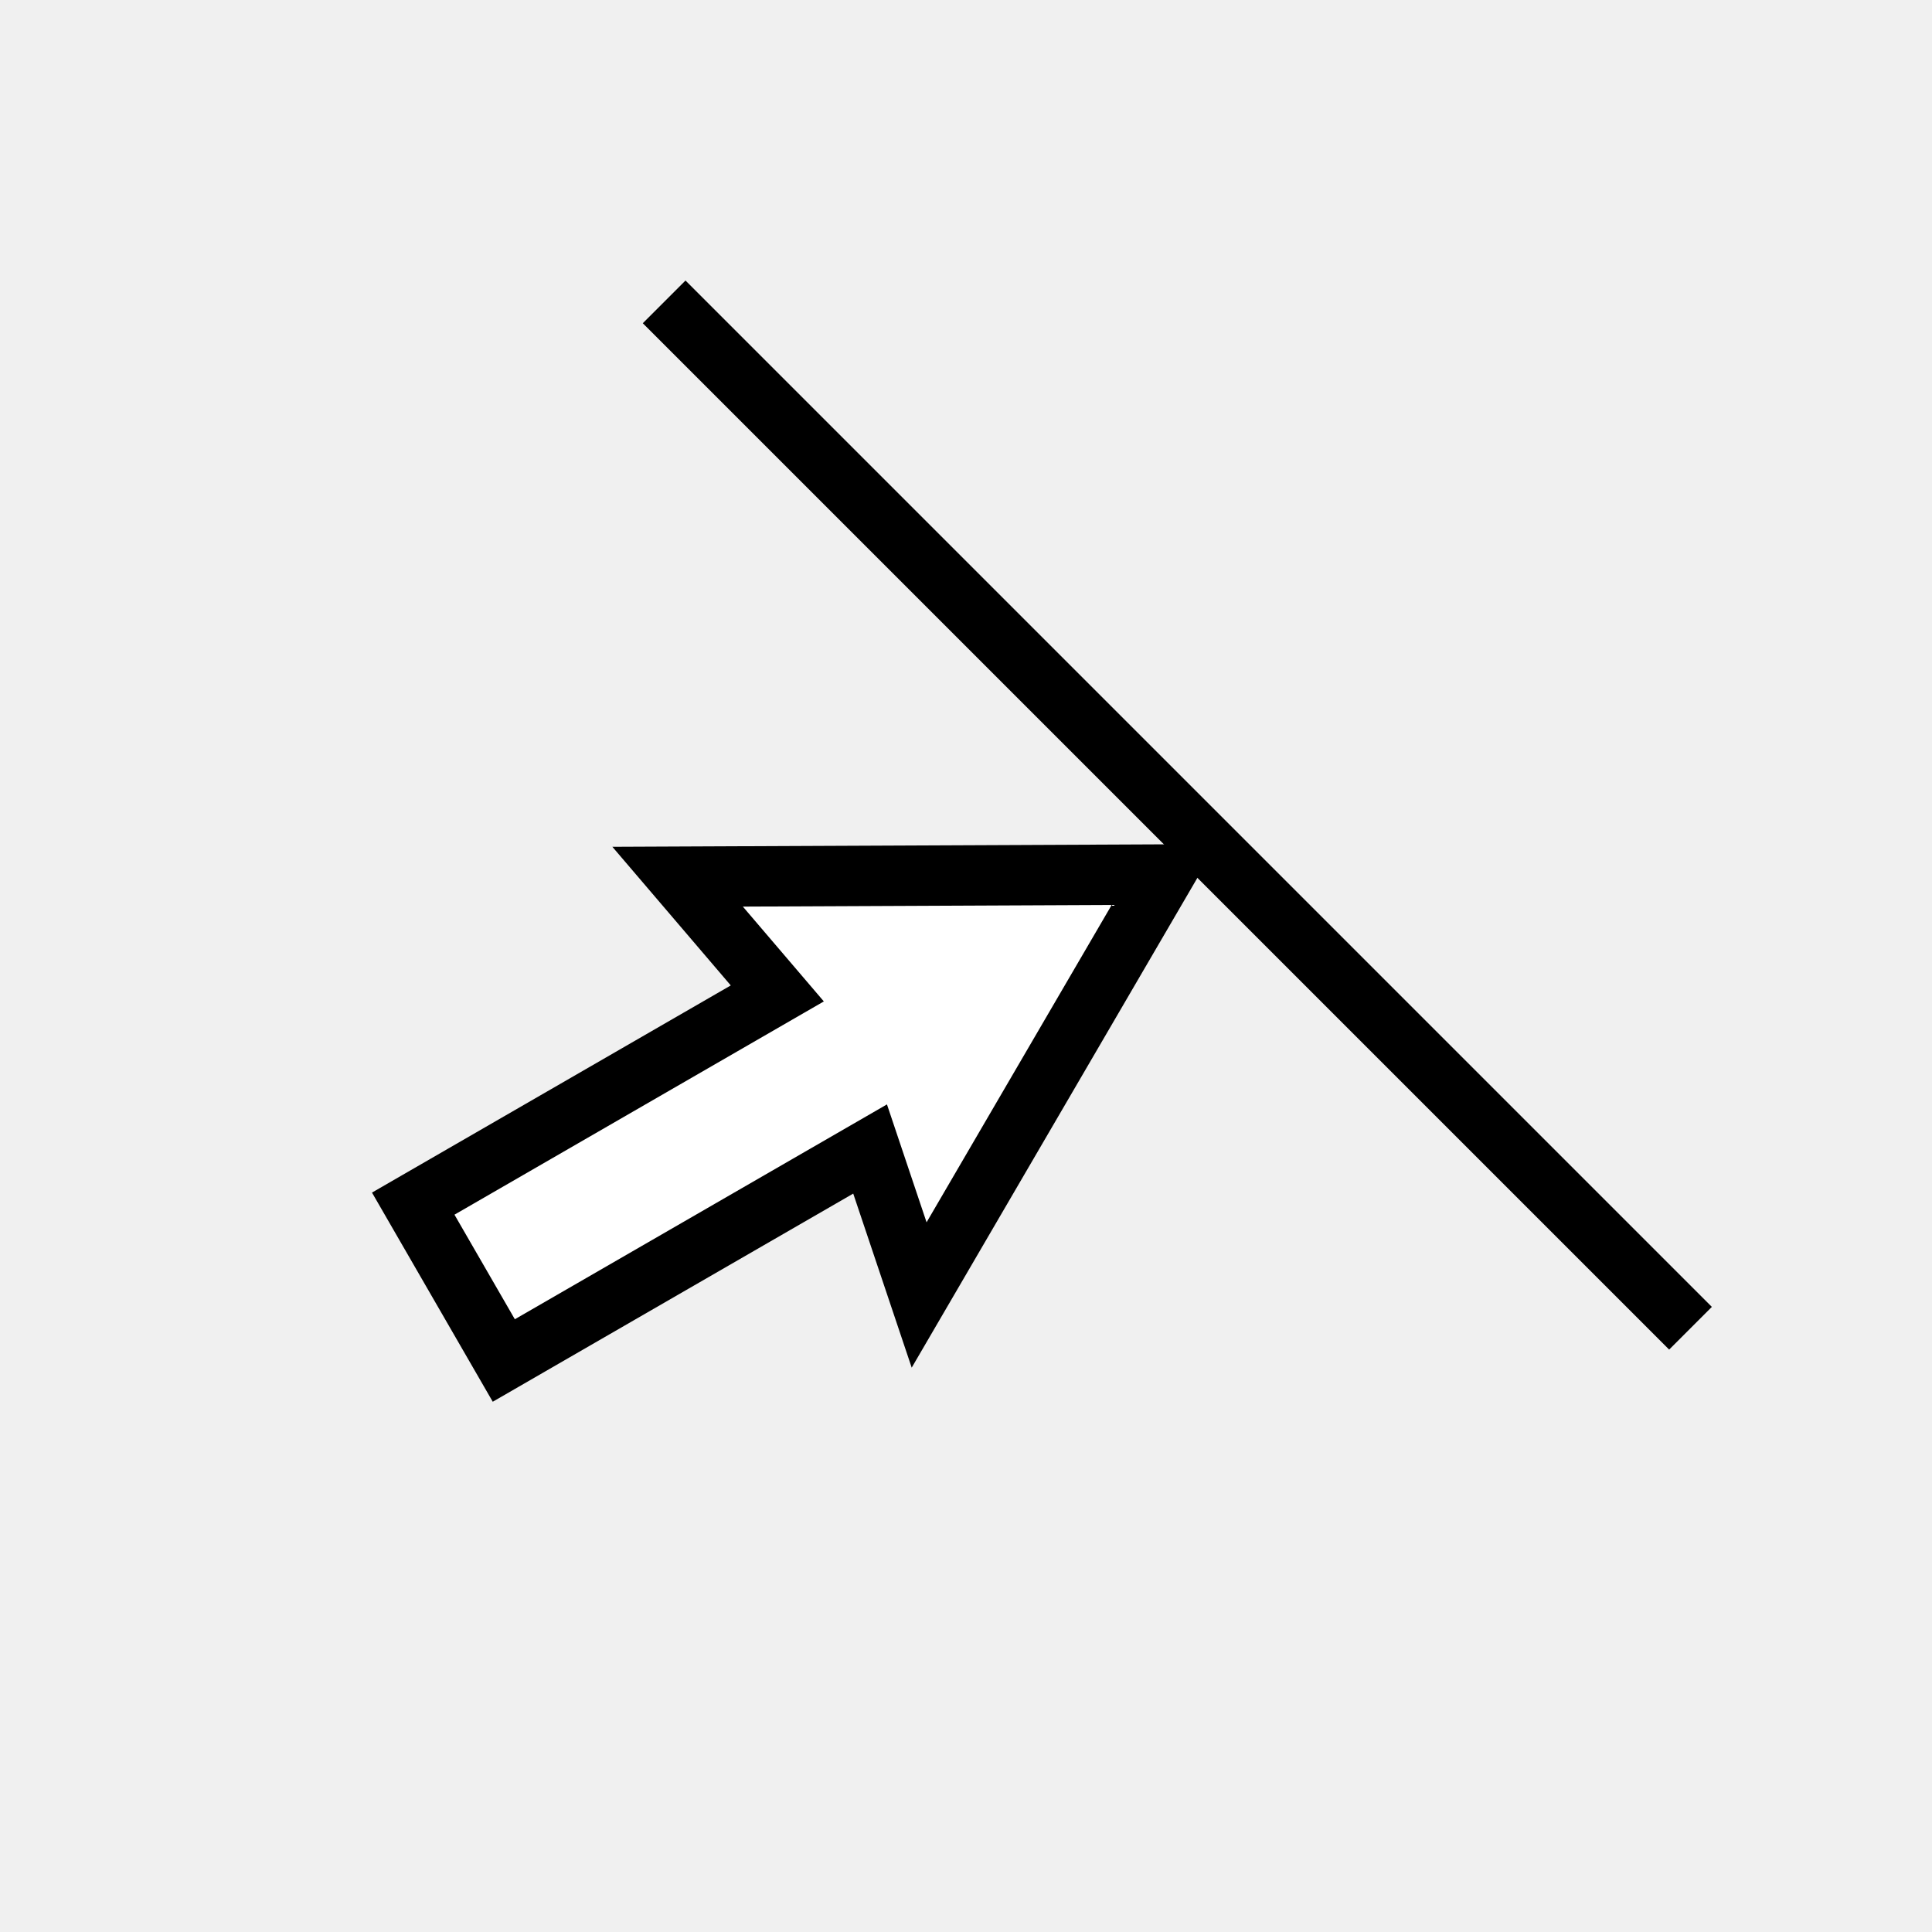
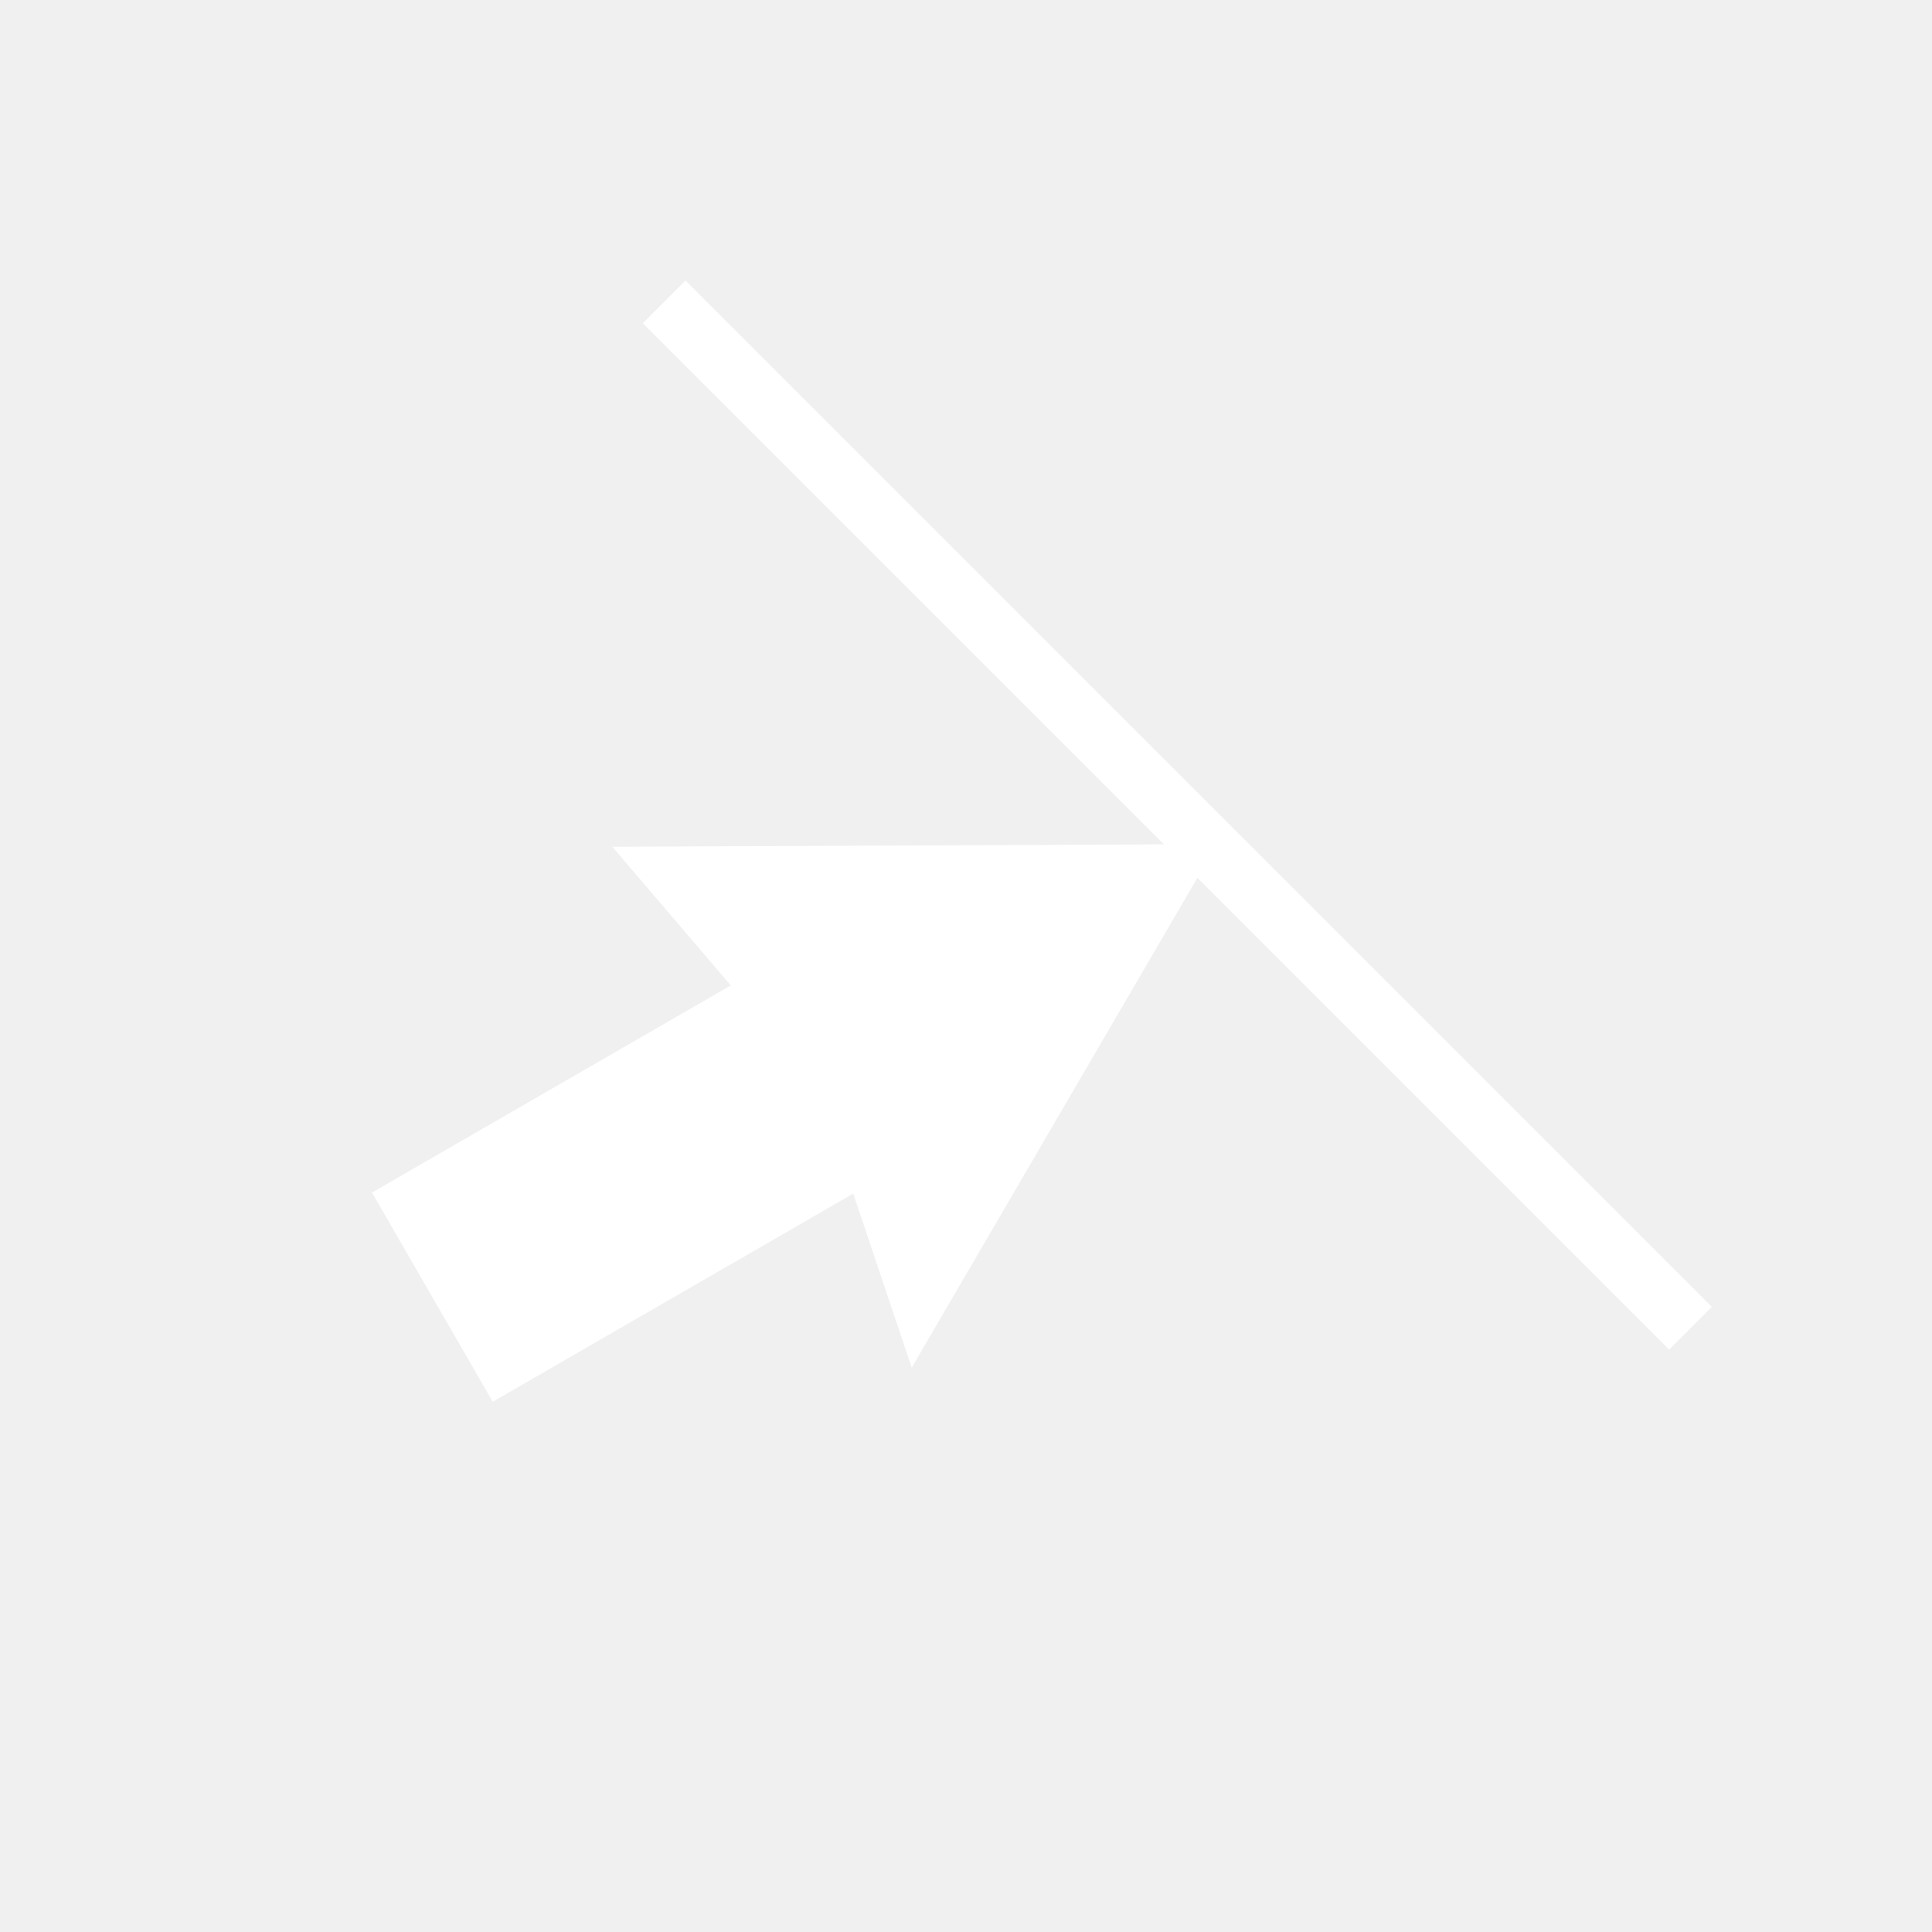
- <svg xmlns="http://www.w3.org/2000/svg" height="256" viewBox="0 0 72.249 72.249" width="256">
-   <g stroke="#000" stroke-width="2.258">
-     <path d="m24.836 11.289 38.382 38.382" fill="none" />
-     <path d="m18.841 50.876 13.697-7.908 1.834 5.459 9.171-15.723-18.203.081 3.728 4.365-13.615 7.861 3.387 5.866" fill="#fff" fill-rule="evenodd" stroke-linecap="square" />
+ <svg xmlns="http://www.w3.org/2000/svg" height="256" viewBox="0 0 72.249 72.249" width="256" version="1.1" id="svg2">
+   <defs id="defs2" />
+   <g stroke="#000" stroke-width="2.258" id="g2" style="stroke:#ffffff;stroke-opacity:1">
+     <path d="m24.836 11.289 38.382 38.382" fill="none" id="path1" style="stroke:#ffffff;stroke-opacity:1" />
+     <path d="m18.841 50.876 13.697-7.908 1.834 5.459 9.171-15.723-18.203.081 3.728 4.365-13.615 7.861 3.387 5.866" fill="#fff" fill-rule="evenodd" stroke-linecap="square" id="path2" style="stroke:#ffffff;stroke-opacity:1" />
  </g>
</svg>
